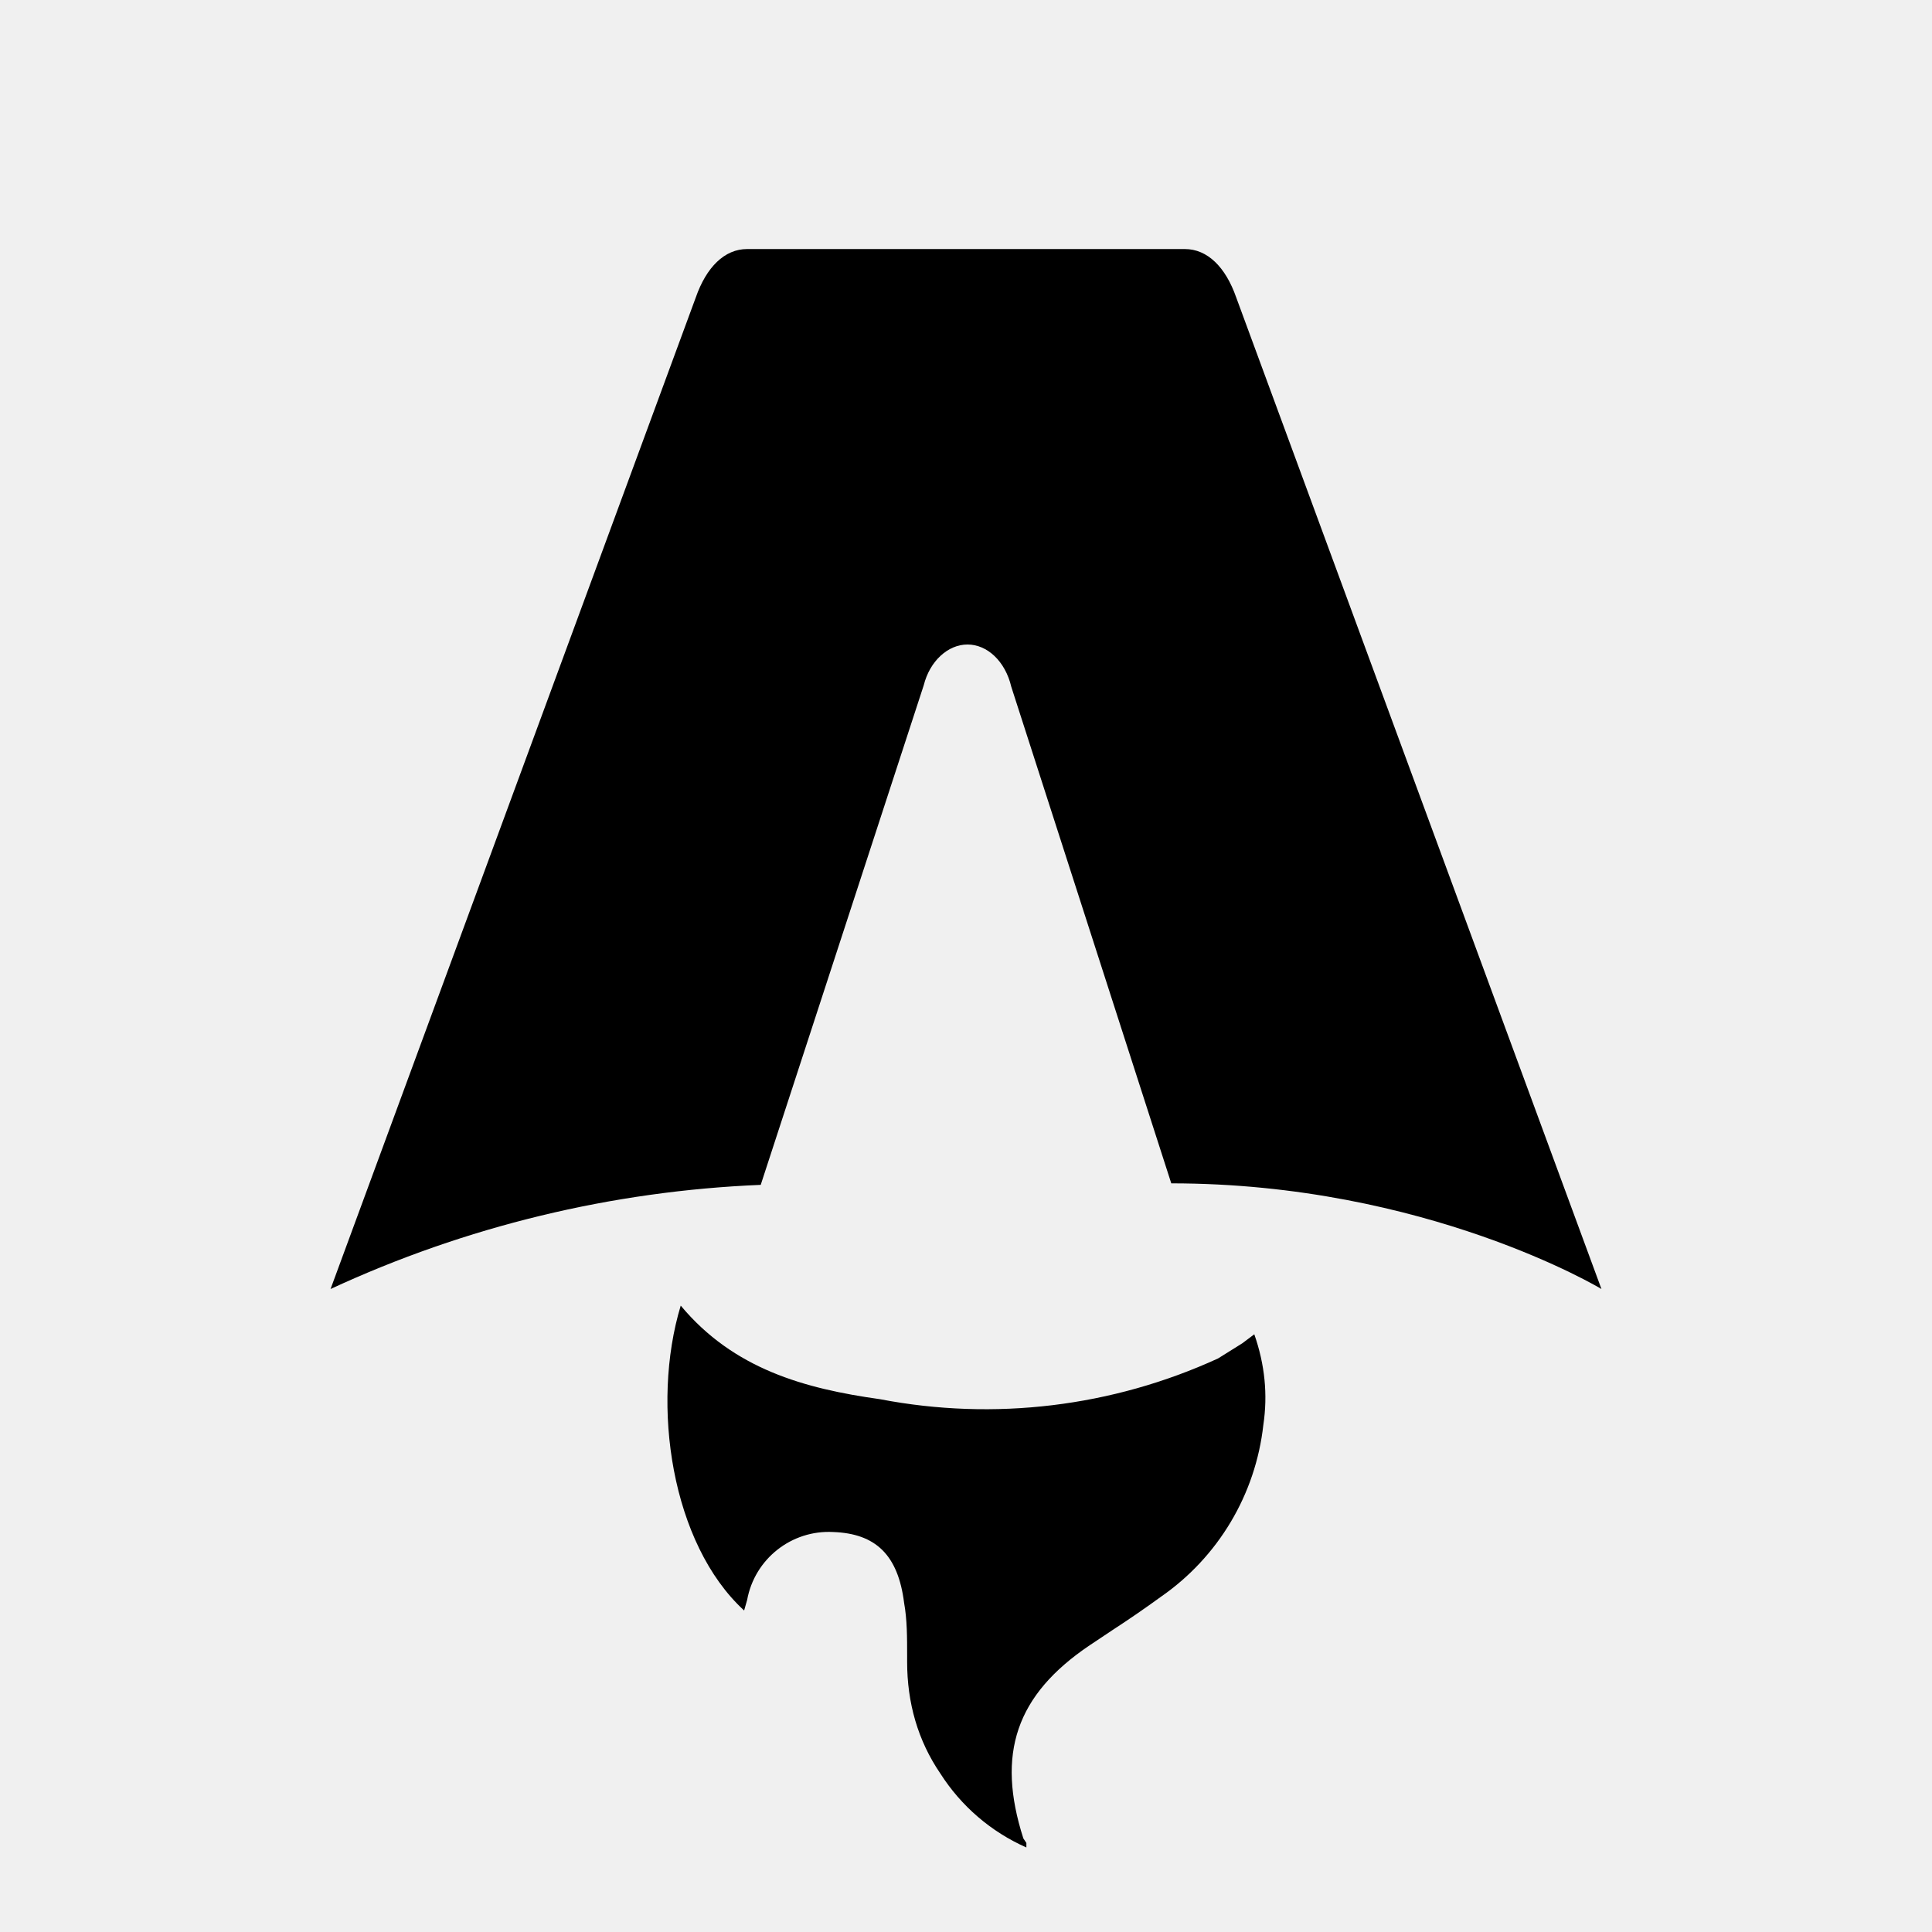
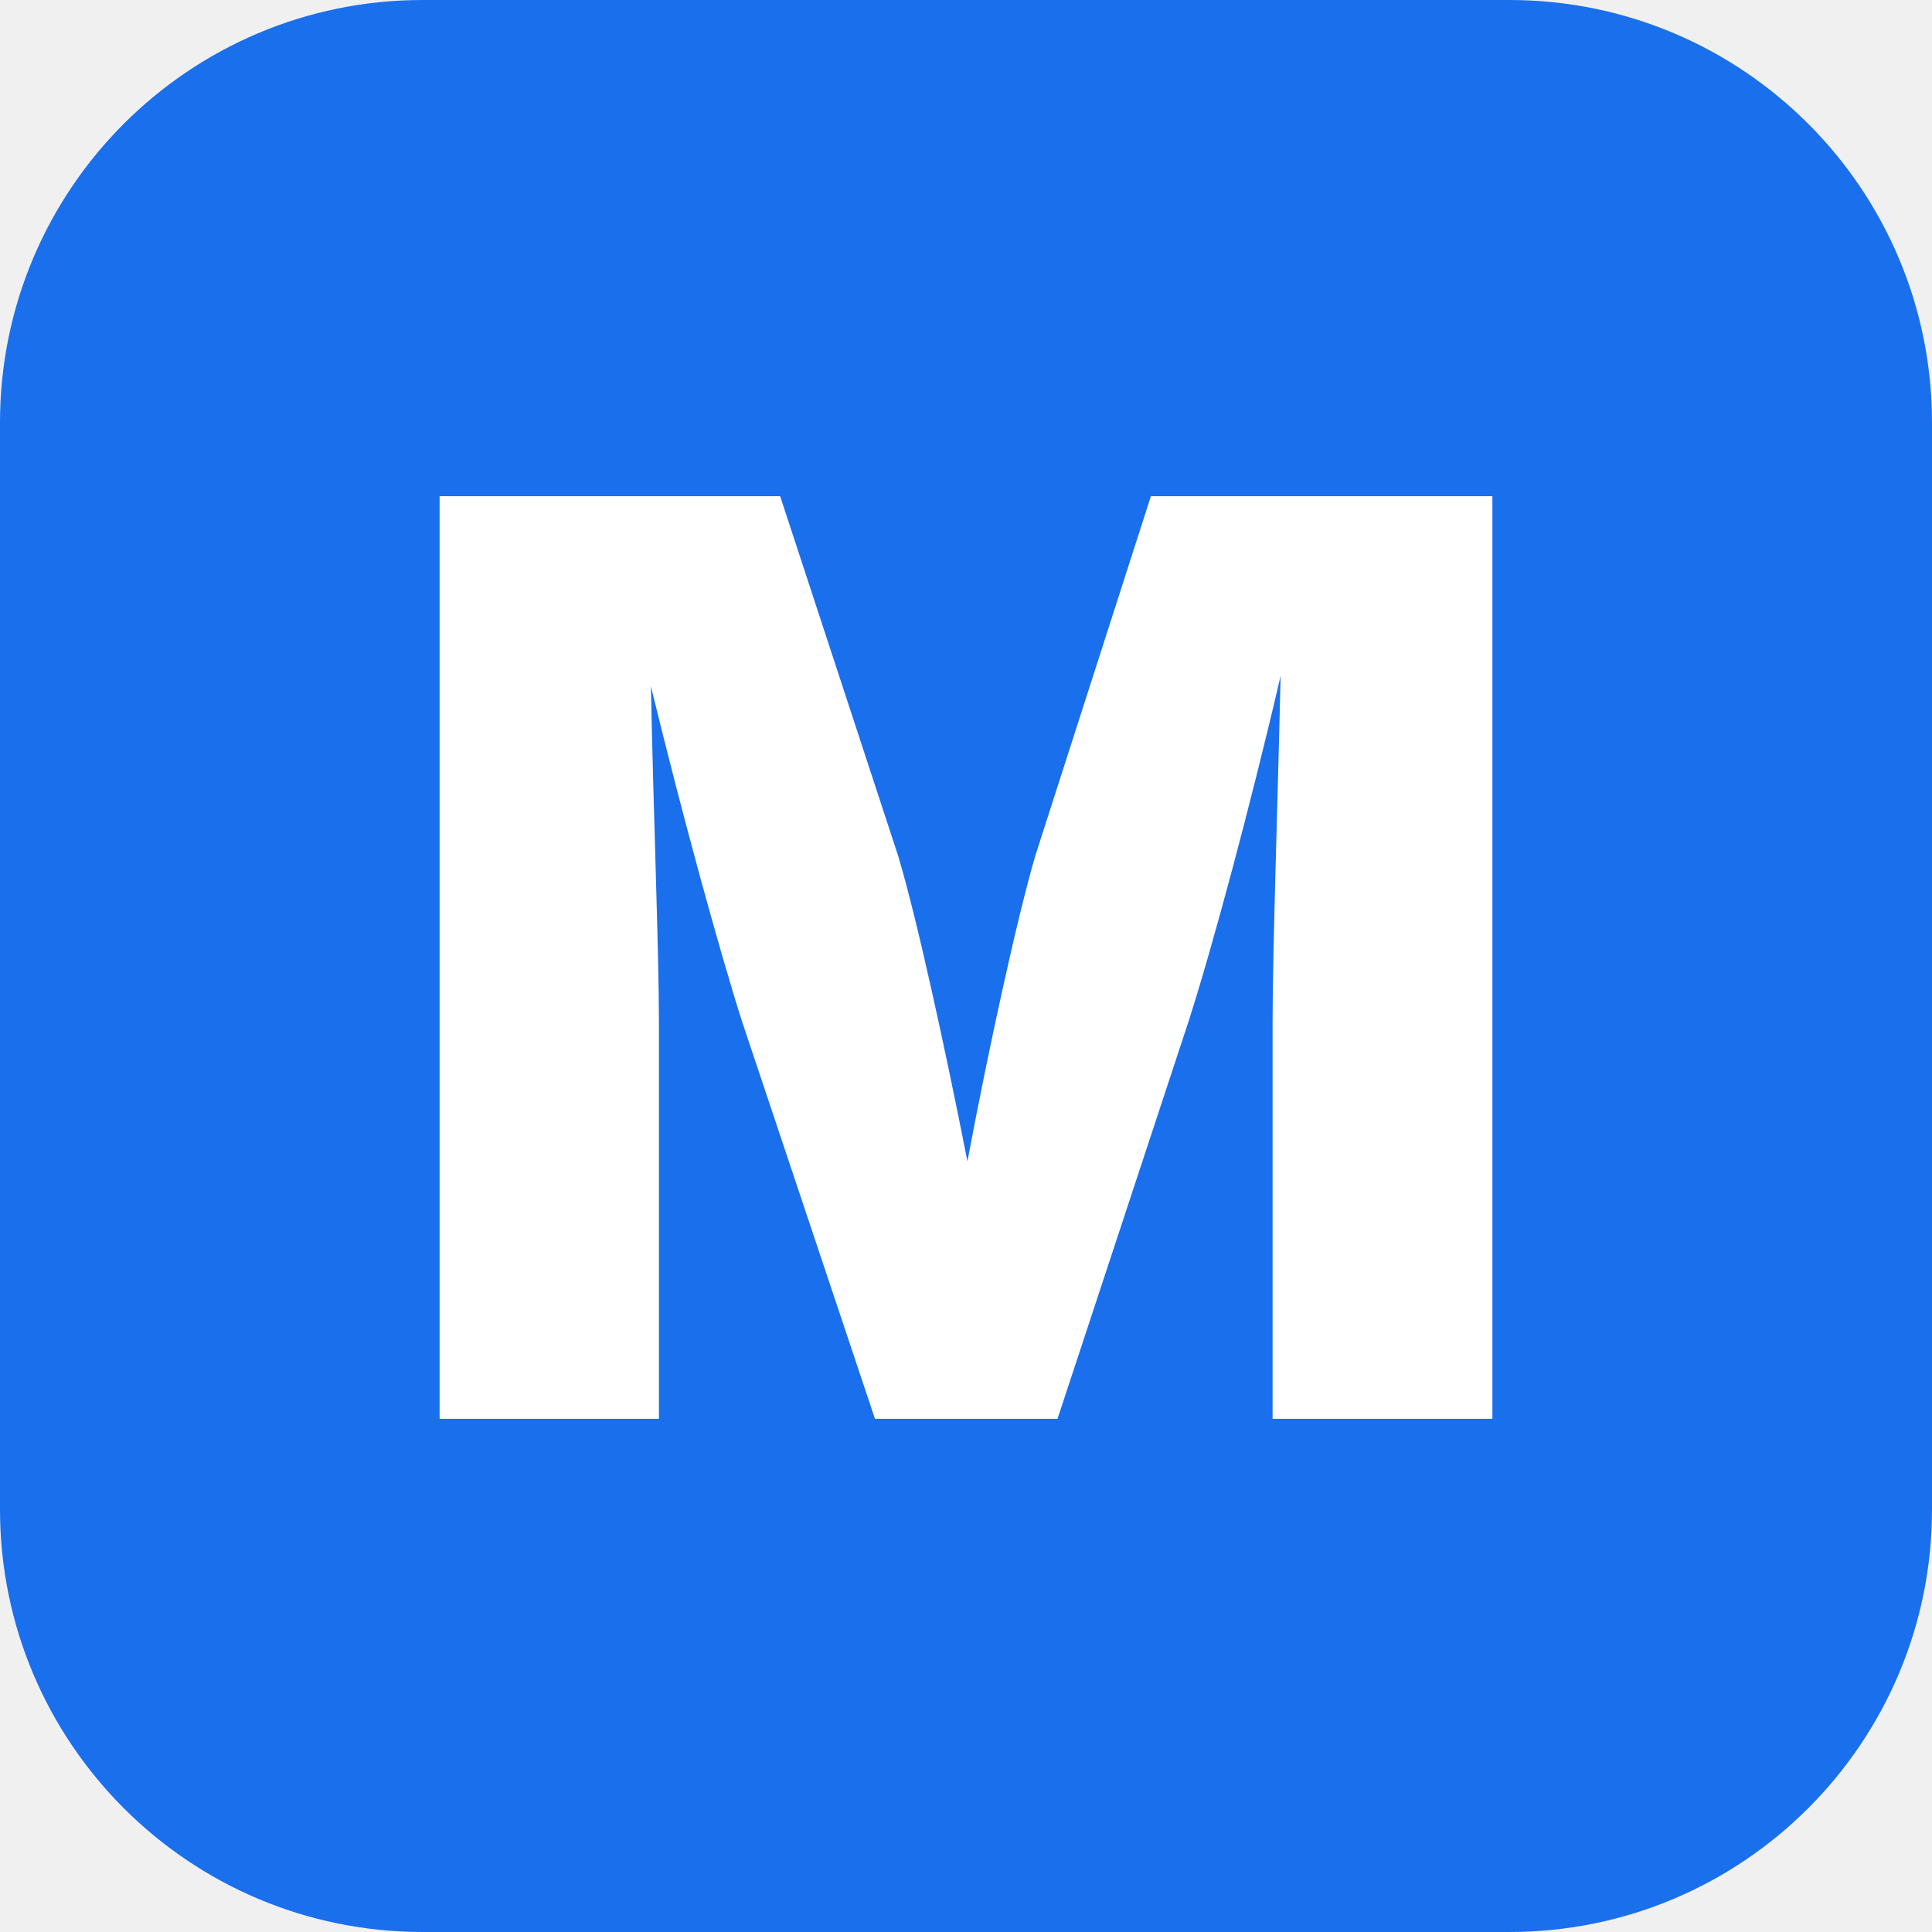
- <svg xmlns="http://www.w3.org/2000/svg" fill="none" viewBox="0 0 128 128">
-   <path d="M50.4 78.5a75.1 75.1 0 0 0-28.5 6.9l24.2-65.7c.7-2 1.9-3.2 3.4-3.2h29c1.5 0 2.7 1.2 3.4 3.2l24.2 65.7s-11.6-7-28.5-7L67 45.5c-.4-1.7-1.6-2.8-2.9-2.8-1.3 0-2.5 1.1-2.9 2.7L50.4 78.5Zm-1.1 28.2Zm-4.2-20.2c-2 6.6-.6 15.8 4.2 20.2a17.5 17.5 0 0 1 .2-.7 5.5 5.5 0 0 1 5.7-4.5c2.8.1 4.3 1.5 4.7 4.7.2 1.1.2 2.3.2 3.5v.4c0 2.7.7 5.2 2.2 7.4a13 13 0 0 0 5.7 4.9v-.3l-.2-.3c-1.8-5.6-.5-9.5 4.4-12.8l1.5-1a73 73 0 0 0 3.2-2.2 16 16 0 0 0 6.8-11.4c.3-2 .1-4-.6-6l-.8.6-1.6 1a37 37 0 0 1-22.4 2.7c-5-.7-9.7-2-13.2-6.2Z" />
-   <style>
-         path { fill: #000; }
-         @media (prefers-color-scheme: dark) {
-             path { fill: #FFF; }
-         }
-     </style>
+ <svg xmlns="http://www.w3.org/2000/svg" viewBox="0 0 64 64">
+   <rect width="64" height="64" rx="14" fill="#1a6fec" />
+   <text x="32" y="47" font-family="system-ui, -apple-system, sans-serif" font-size="42" font-weight="800" fill="white" text-anchor="middle" letter-spacing="-1">M</text>
</svg>
